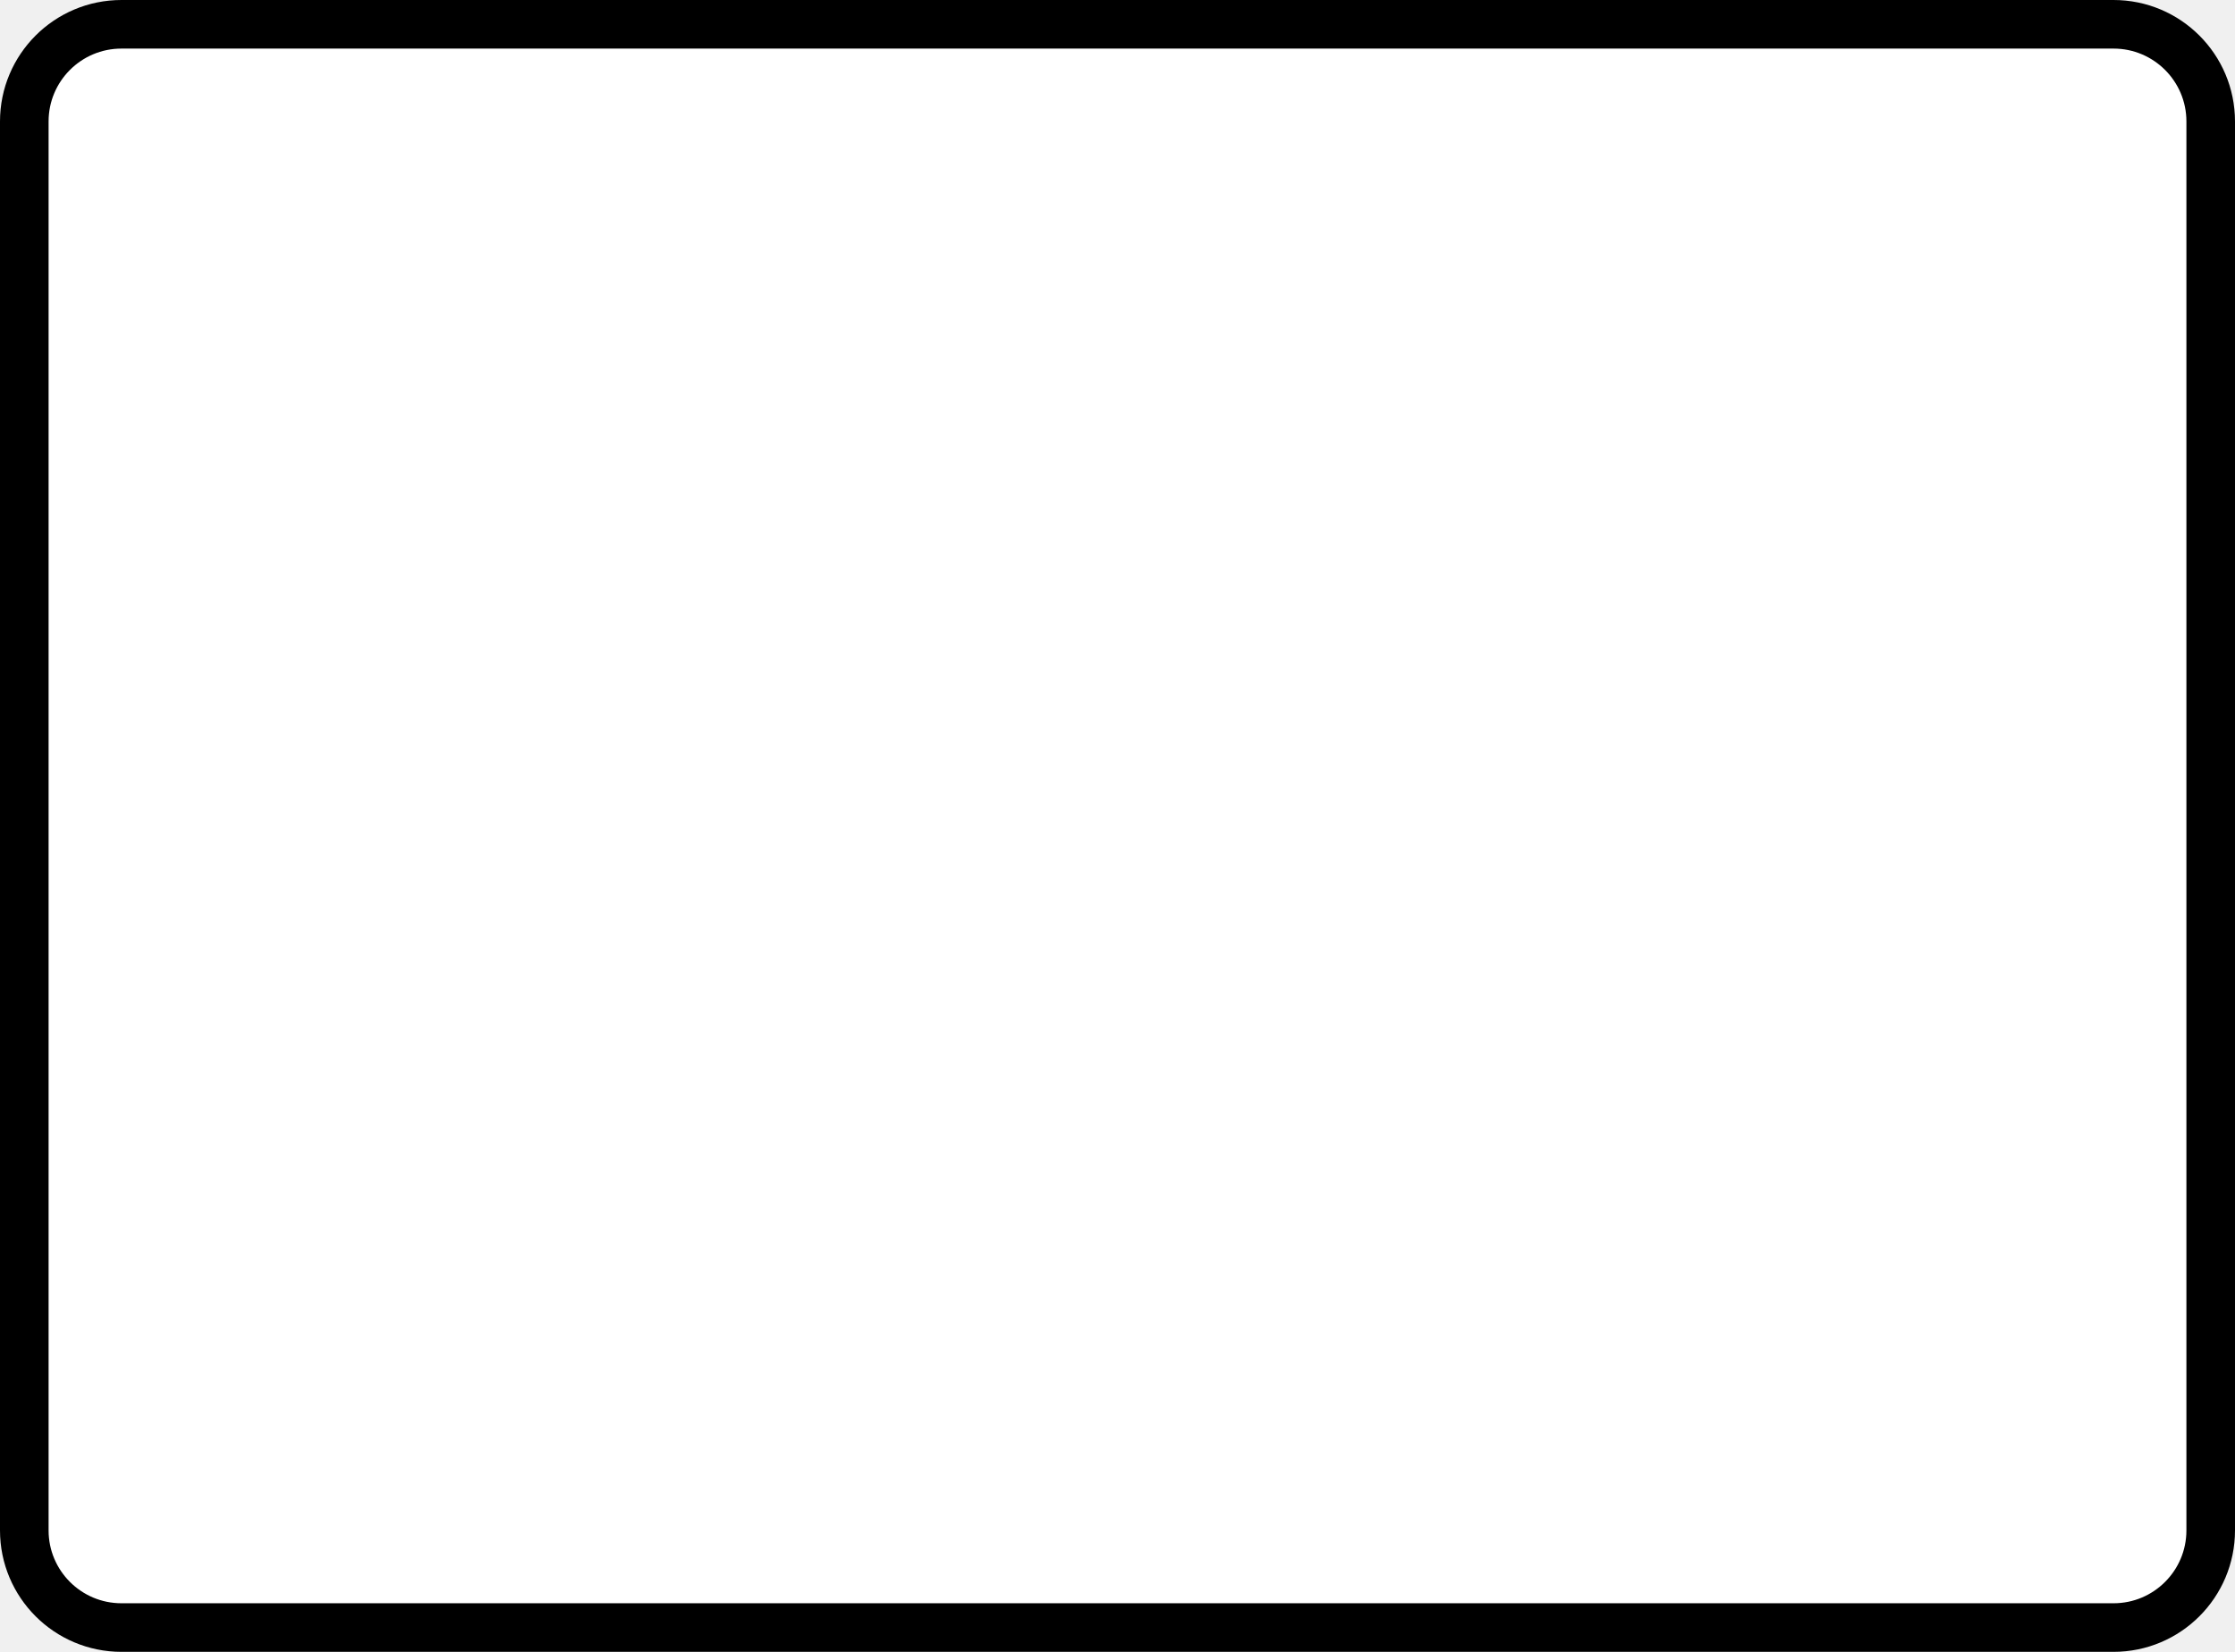
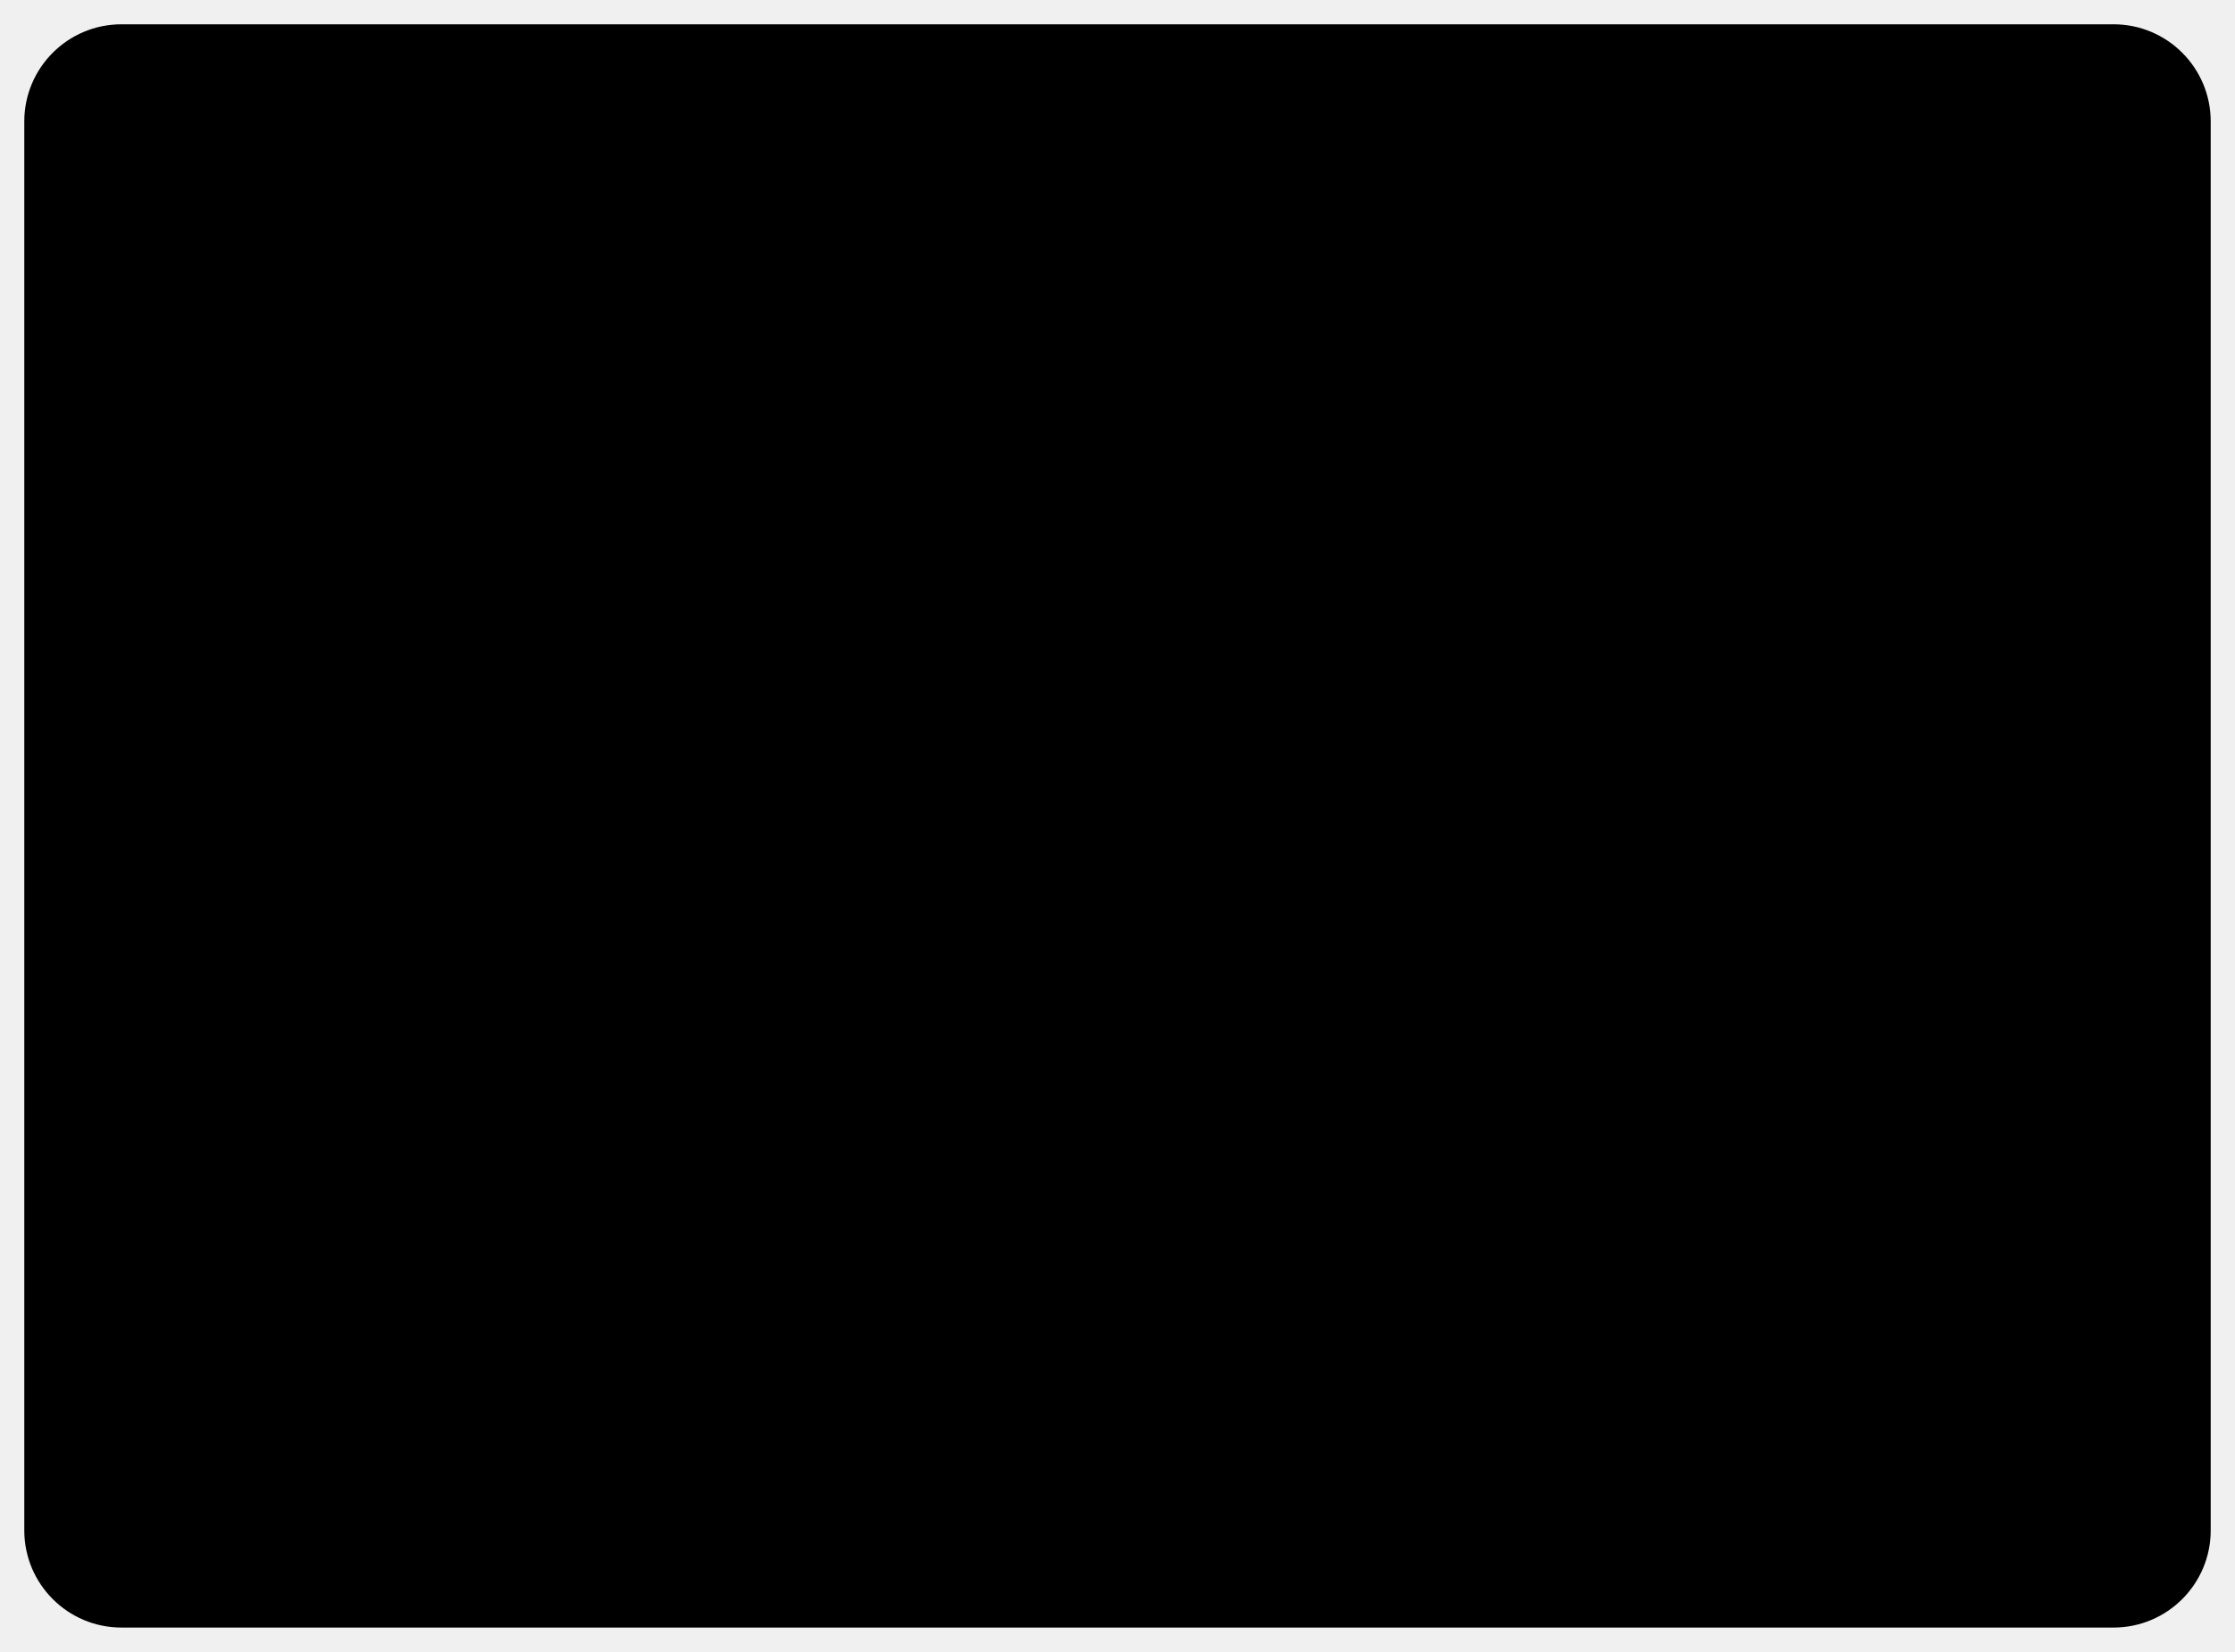
<svg xmlns="http://www.w3.org/2000/svg" width="100%" height="100%" viewBox="0 0 46 34">
-   <rect x="0.5" y="0.5" width="45" height="33" rx="2" ry="2" id="shield" style="fill:#ffffff;stroke:#000000;stroke-width:1;" />
+   <rect x="0.5" y="0.5" width="45" height="33" rx="2" ry="2" id="shield" style="fill:#000000;stroke:969696;stroke-width:1;" />
</svg>
